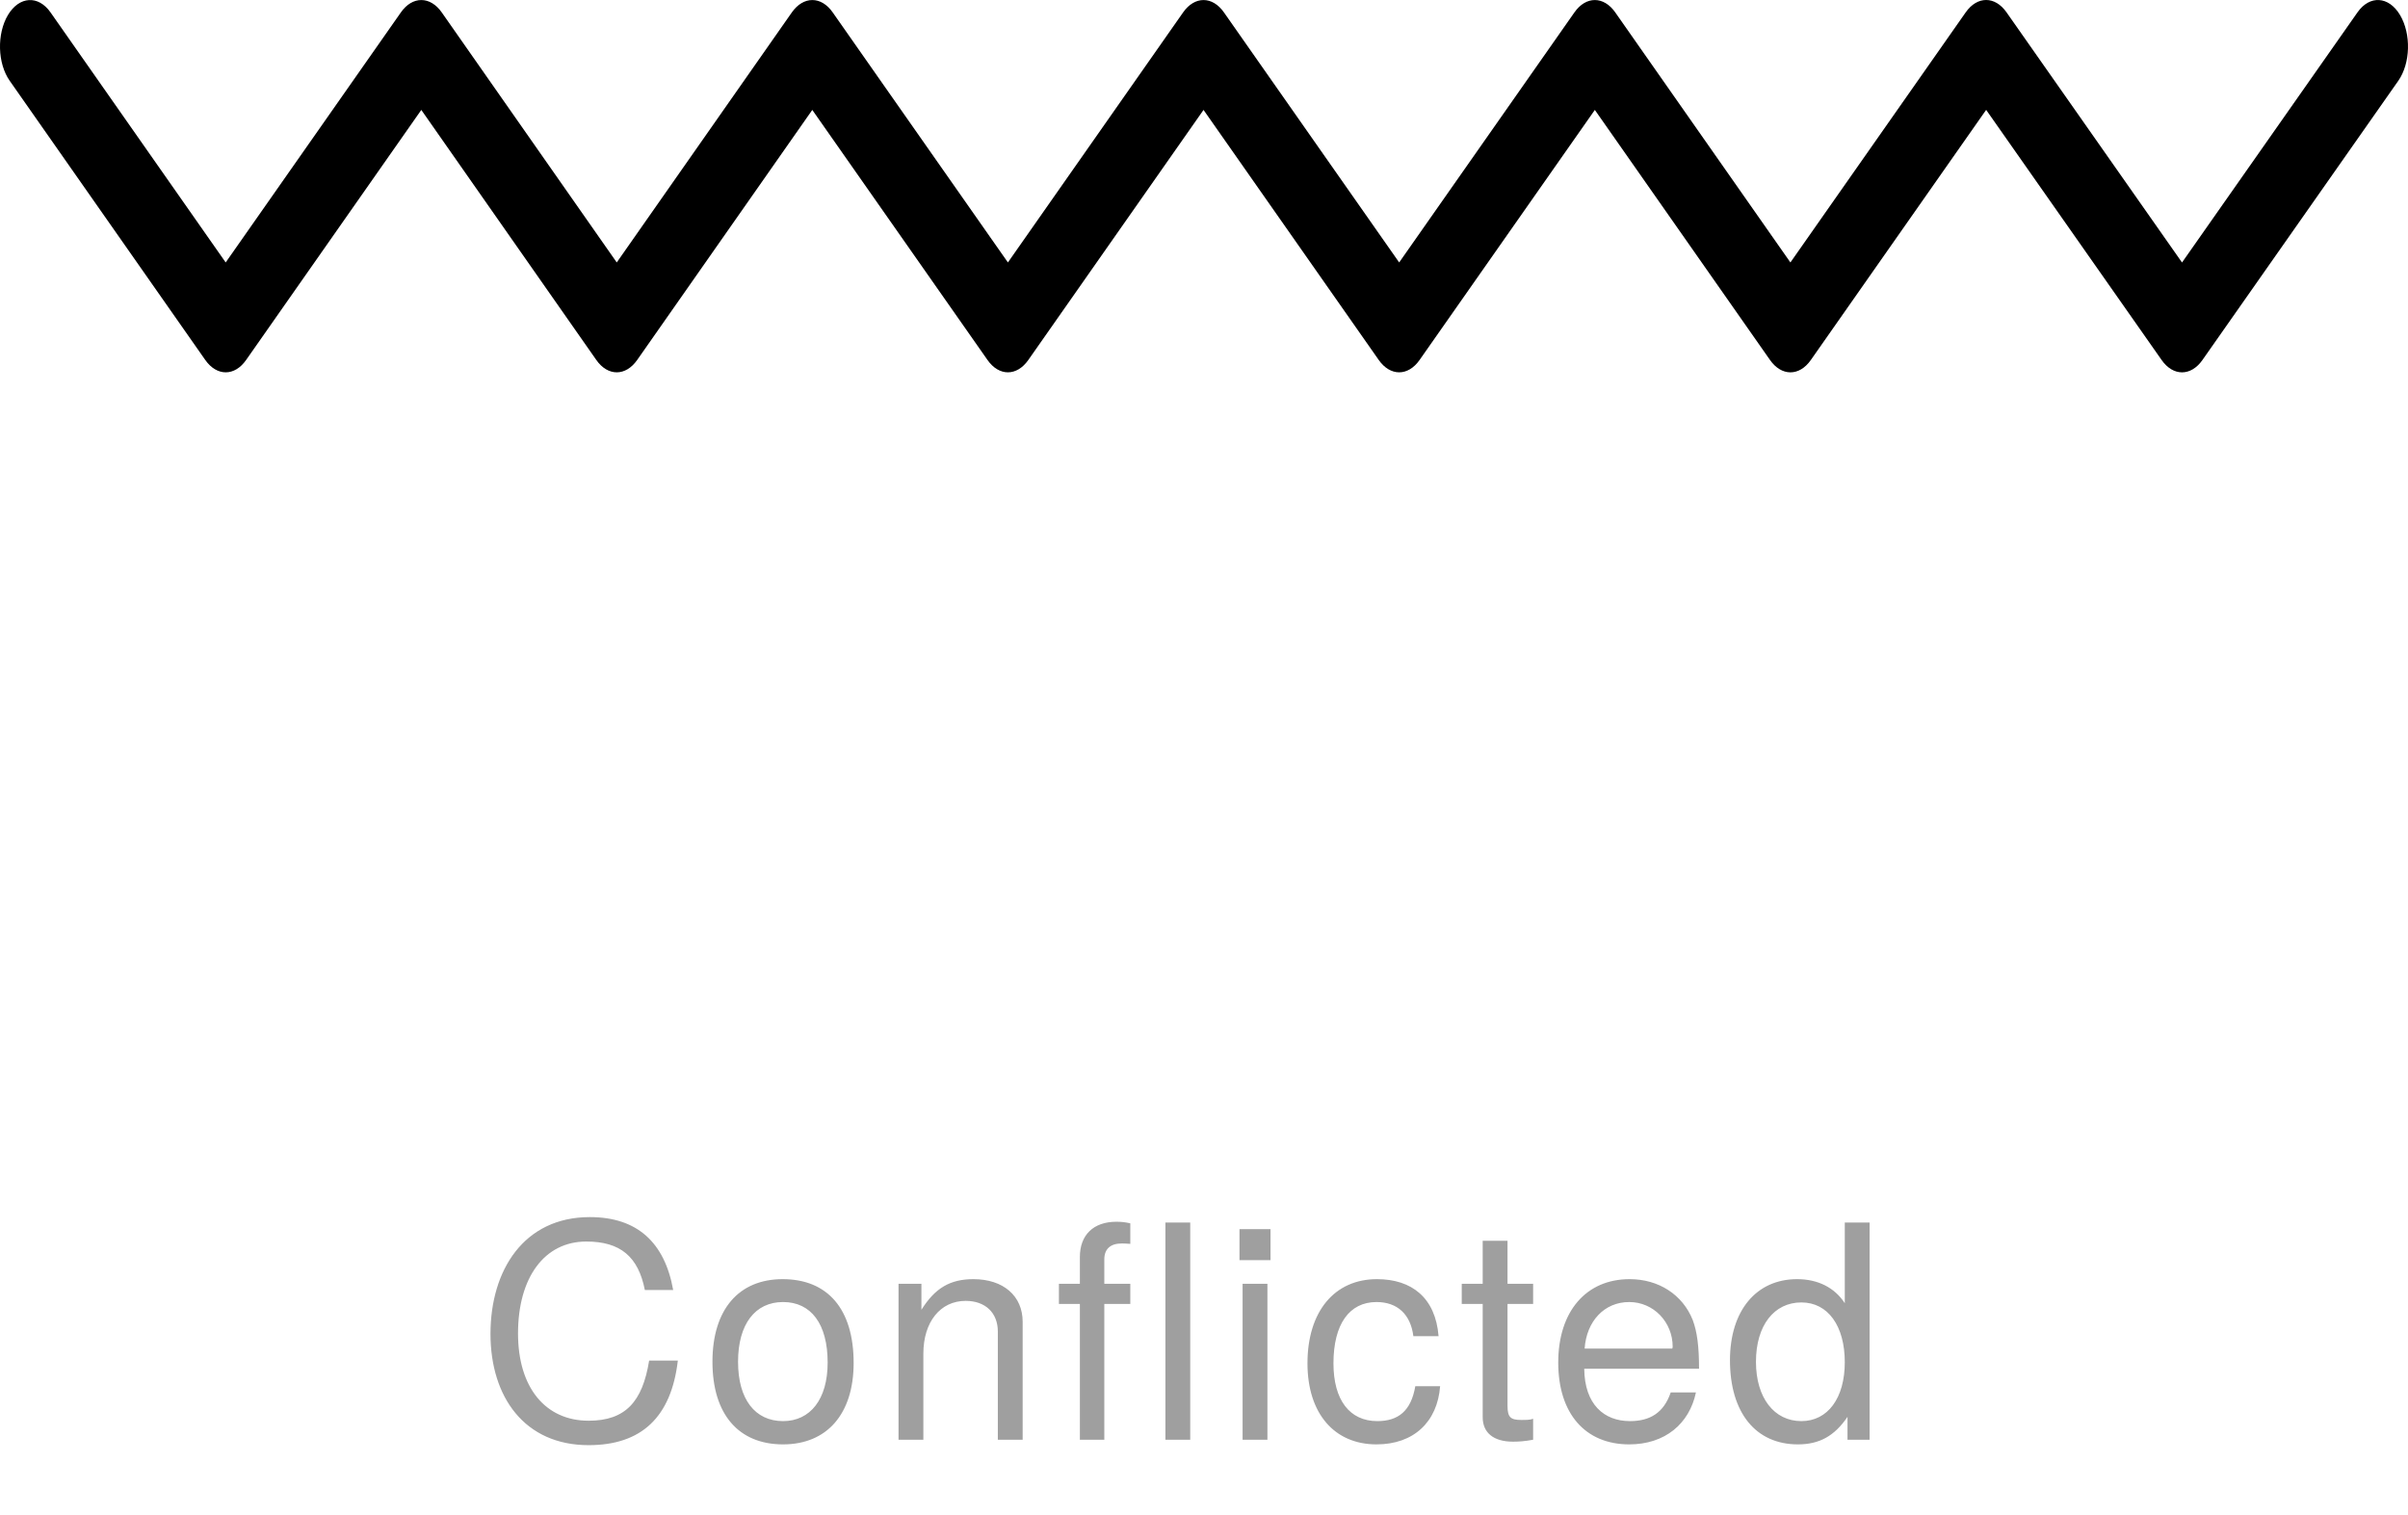
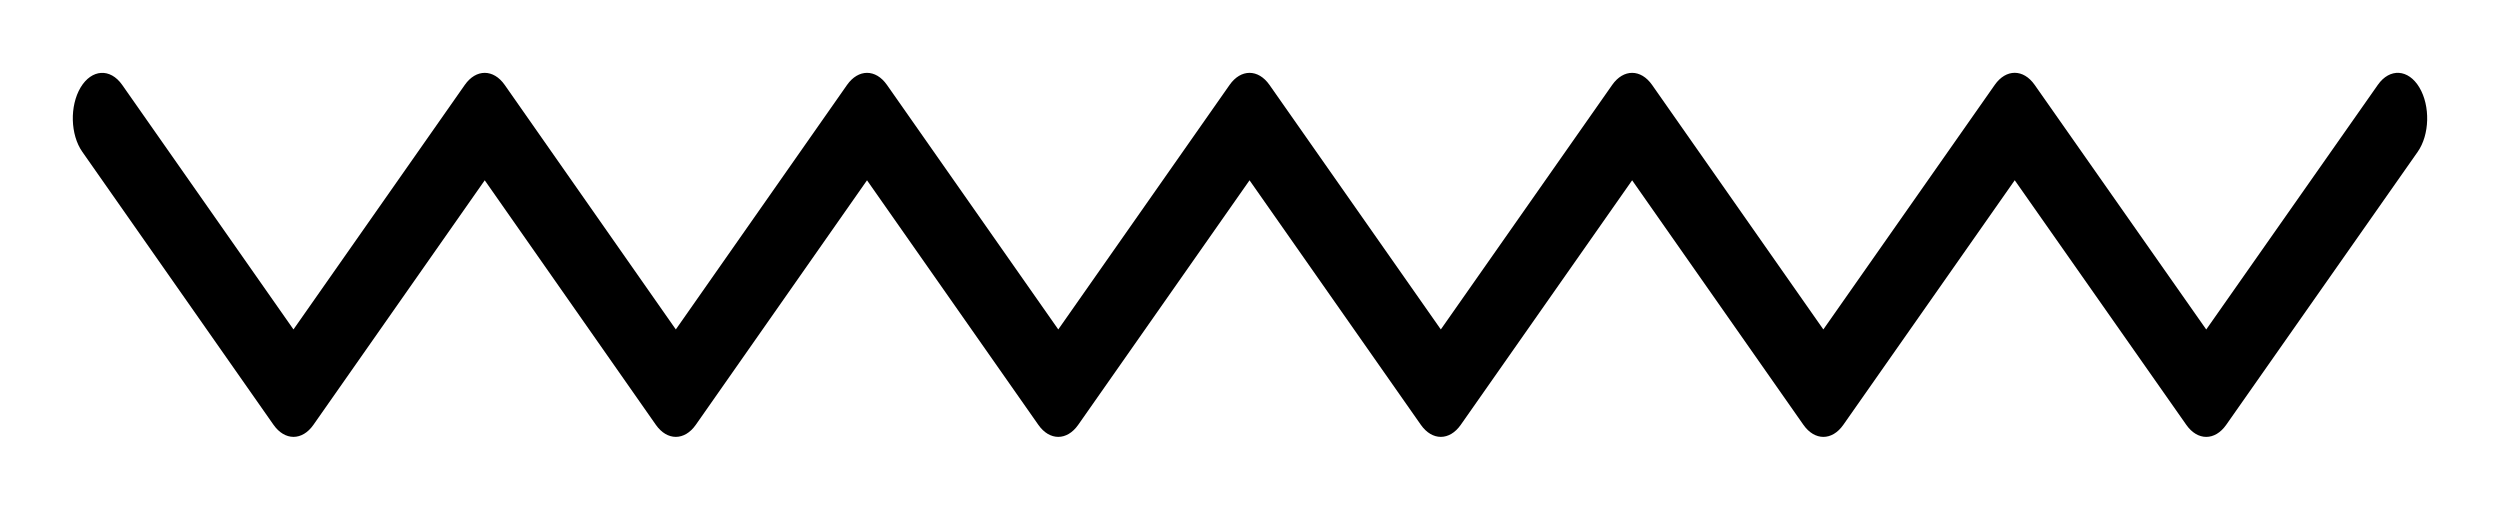
- <svg xmlns="http://www.w3.org/2000/svg" width="97px" height="61px" viewBox="0 0 97 61" version="1.1">
-   <g id="Page-1" stroke="none" stroke-width="1" fill="none" fill-rule="evenodd">
-     <g id="Constellation-Canvas" transform="translate(-171, -8054)">
-       <g id="Relationships" transform="translate(0, 7452)">
-         <g id="Lego" transform="translate(171, 602)">
-           <text id="Conflicted" font-family="HelveticaNeue, Helvetica Neue" font-size="12" font-weight="normal" letter-spacing="0.417" fill="#9F9F9F">
-             <tspan x="19.181" y="58">Conflicted</tspan>
-           </text>
-           <g id="zigzag" fill="#000000" fill-rule="nonzero">
-             <path d="M94.966,0.497 L87.897,10.575 L80.828,0.497 C80.364,-0.166 79.648,-0.166 79.184,0.497 L72.122,10.573 L65.066,0.499 C64.603,-0.162 63.887,-0.166 63.422,0.499 L56.362,10.573 L49.303,0.499 C48.839,-0.164 48.123,-0.164 47.659,0.499 L40.601,10.573 L33.543,0.499 C33.079,-0.166 32.363,-0.162 31.898,0.499 L24.844,10.573 L17.794,0.499 C17.331,-0.162 16.614,-0.166 16.149,0.499 L9.091,10.573 L2.035,0.499 C1.542,-0.204 0.776,-0.153 0.321,0.603 C-0.133,1.365 -0.102,2.551 0.39,3.253 L8.269,14.502 C8.733,15.163 9.45,15.167 9.914,14.502 L16.971,4.428 L24.021,14.502 C24.486,15.165 25.202,15.165 25.667,14.502 L32.721,4.428 L39.779,14.502 C40.243,15.165 40.959,15.165 41.423,14.502 L48.481,4.428 L55.539,14.502 C56.004,15.165 56.72,15.165 57.184,14.502 L64.244,4.428 L71.3,14.502 C71.763,15.163 72.479,15.168 72.944,14.504 L80.007,4.426 L87.076,14.504 C87.308,14.835 87.603,15 87.897,15 C88.192,15 88.487,14.835 88.719,14.504 L96.609,3.255 C97.102,2.551 97.133,1.367 96.679,0.605 C96.226,-0.157 95.457,-0.204 94.966,0.497 Z" id="Path" />
-           </g>
-         </g>
-       </g>
-     </g>
+ <svg xmlns="http://www.w3.org/2000/svg" width="103px" height="21px" viewBox="0 0 103 21" version="1.1">
+   <g stroke="none" stroke-width="1" fill="#000000" fill-rule="evenodd" transform="translate(3, 3)">
+     <path d="M94.966,0.497 L87.897,10.575 L80.828,0.497 C80.364,-0.166 79.648,-0.166 79.184,0.497 L72.122,10.573 L65.066,0.499 C64.603,-0.162 63.887,-0.166 63.422,0.499 L56.362,10.573 L49.303,0.499 C48.839,-0.164 48.123,-0.164 47.659,0.499 L40.601,10.573 L33.543,0.499 C33.079,-0.166 32.363,-0.162 31.898,0.499 L24.844,10.573 L17.794,0.499 C17.331,-0.162 16.614,-0.166 16.149,0.499 L9.091,10.573 L2.035,0.499 C1.542,-0.204 0.776,-0.153 0.321,0.603 C-0.133,1.365 -0.102,2.551 0.39,3.253 L8.269,14.502 C8.733,15.163 9.45,15.167 9.914,14.502 L16.971,4.428 L24.021,14.502 C24.486,15.165 25.202,15.165 25.667,14.502 L32.721,4.428 L39.779,14.502 C40.243,15.165 40.959,15.165 41.423,14.502 L48.481,4.428 L55.539,14.502 C56.004,15.165 56.72,15.165 57.184,14.502 L64.244,4.428 L71.3,14.502 C71.763,15.163 72.479,15.168 72.944,14.504 L80.007,4.426 L87.076,14.504 C87.308,14.835 87.603,15 87.897,15 C88.192,15 88.487,14.835 88.719,14.504 L96.609,3.255 C97.102,2.551 97.133,1.367 96.679,0.605 C96.226,-0.157 95.457,-0.204 94.966,0.497 Z" id="Path" />
  </g>
</svg>
